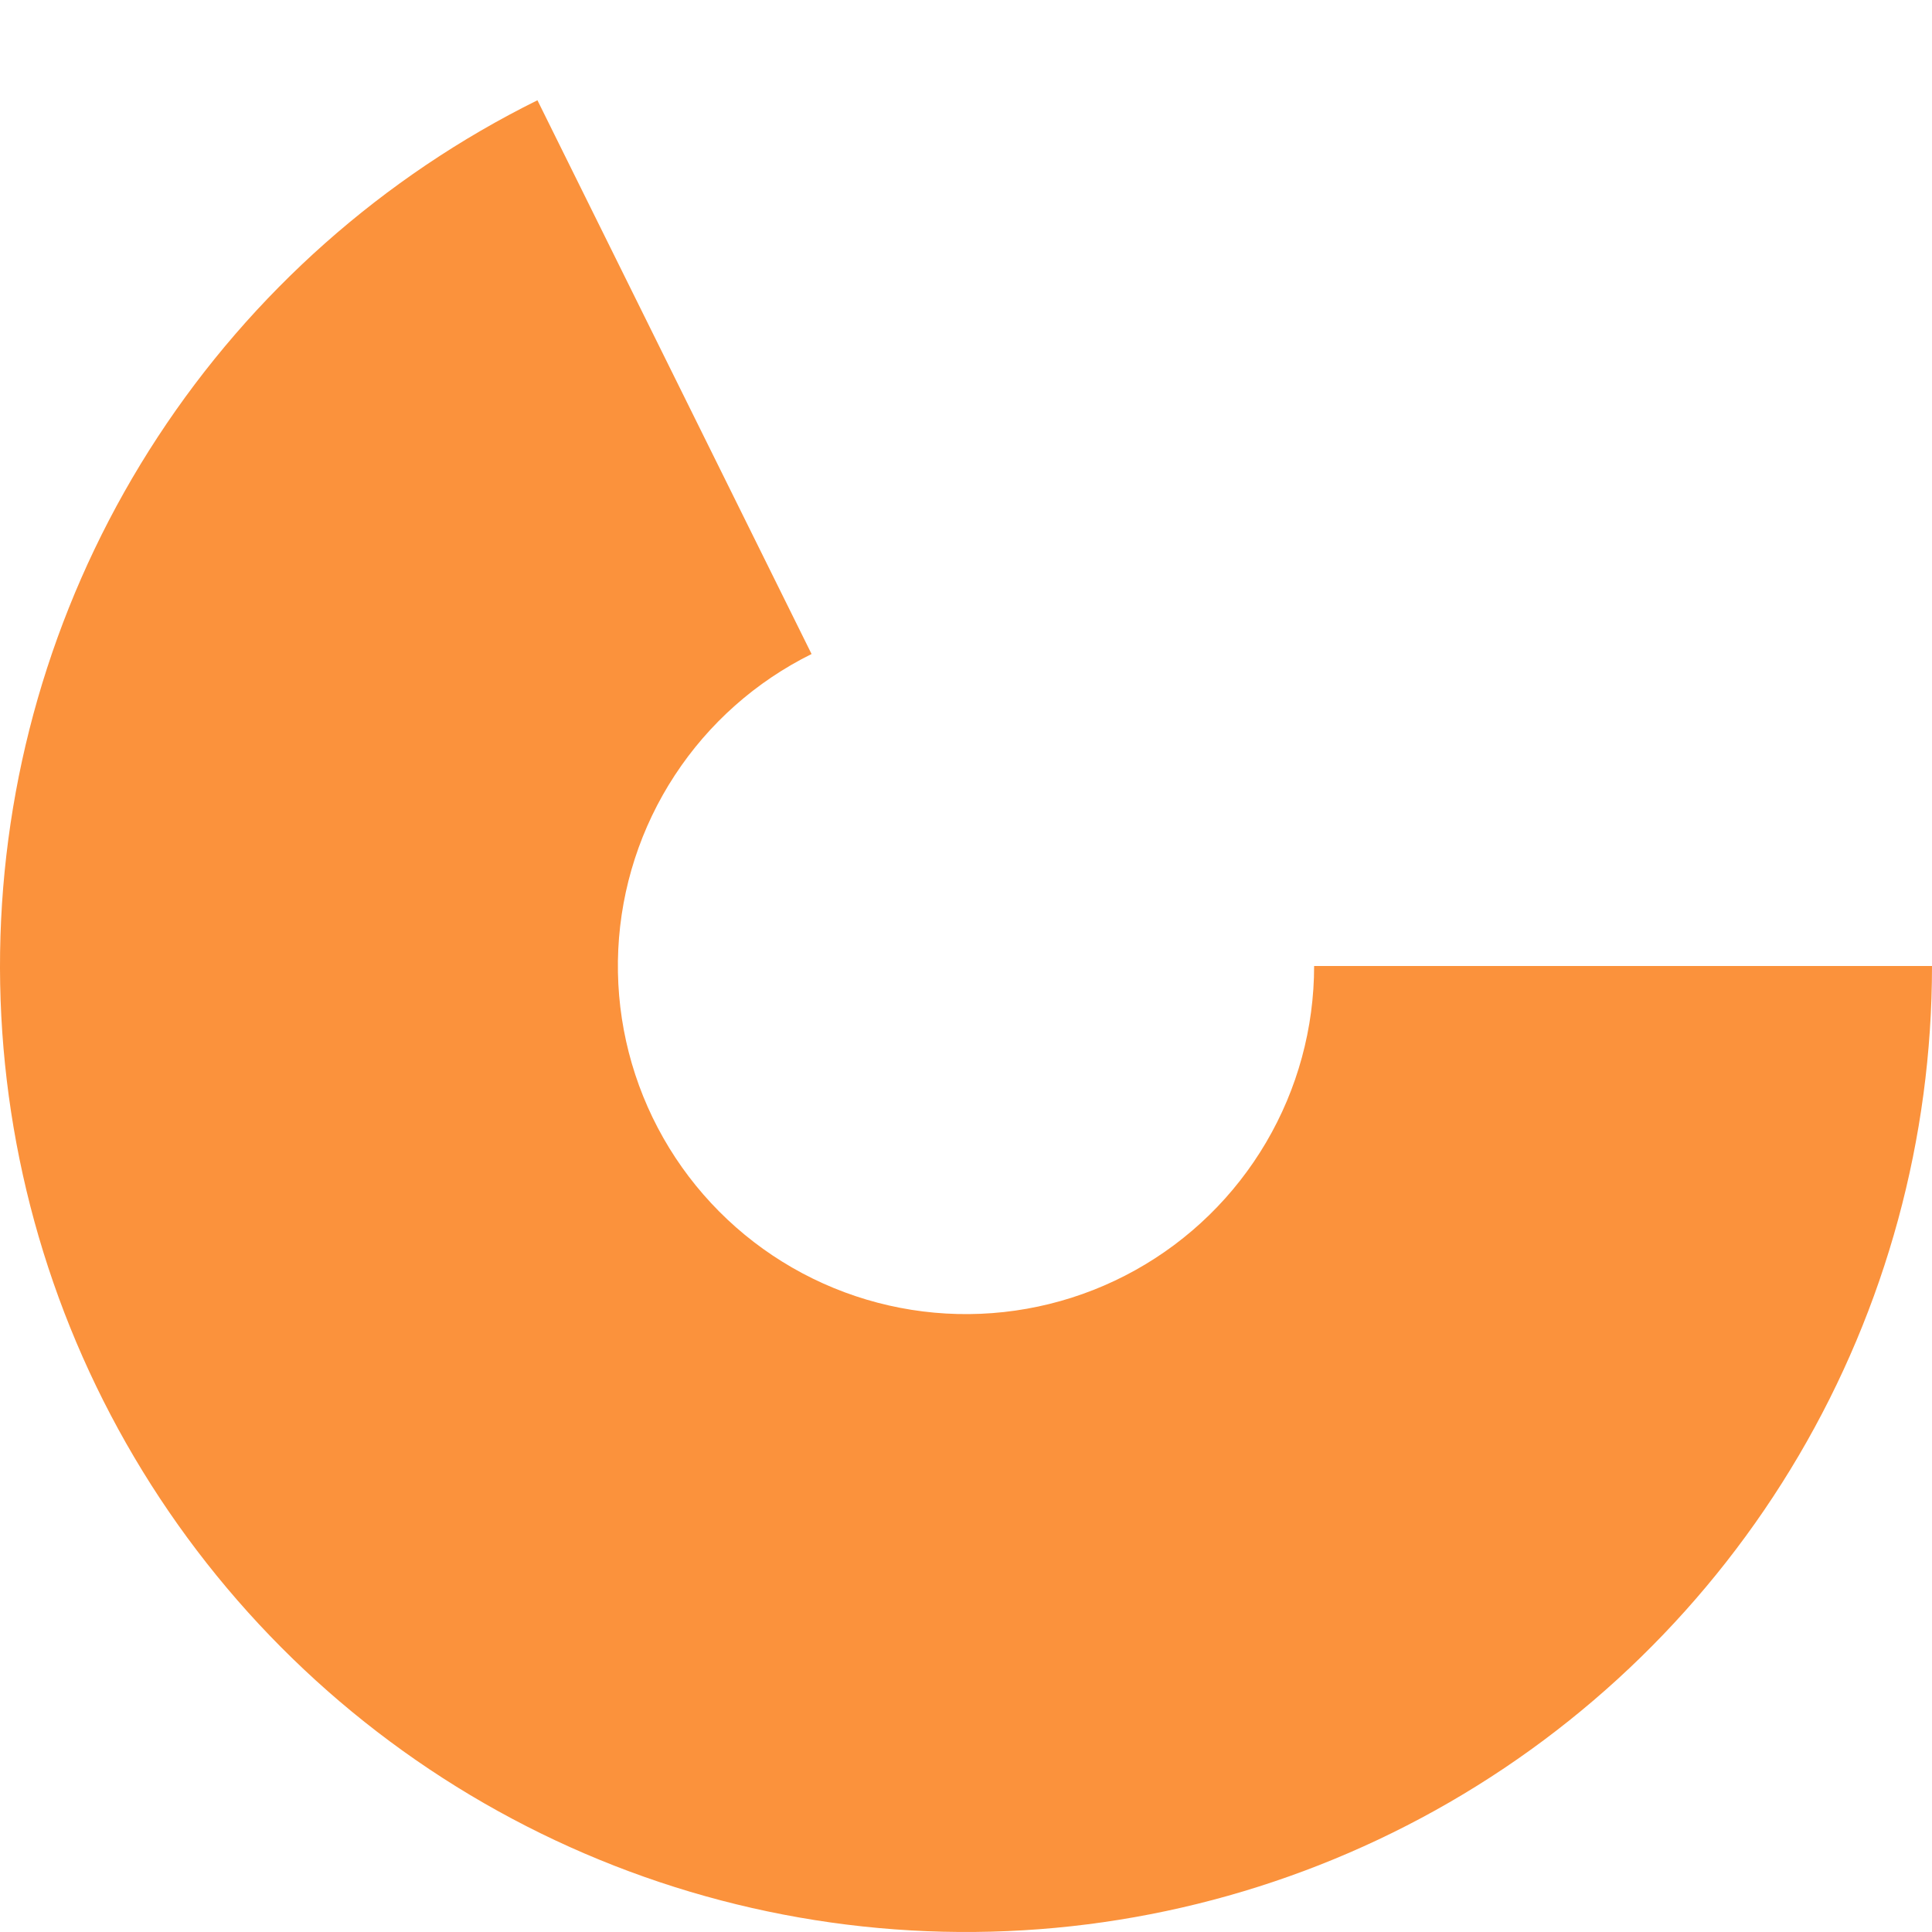
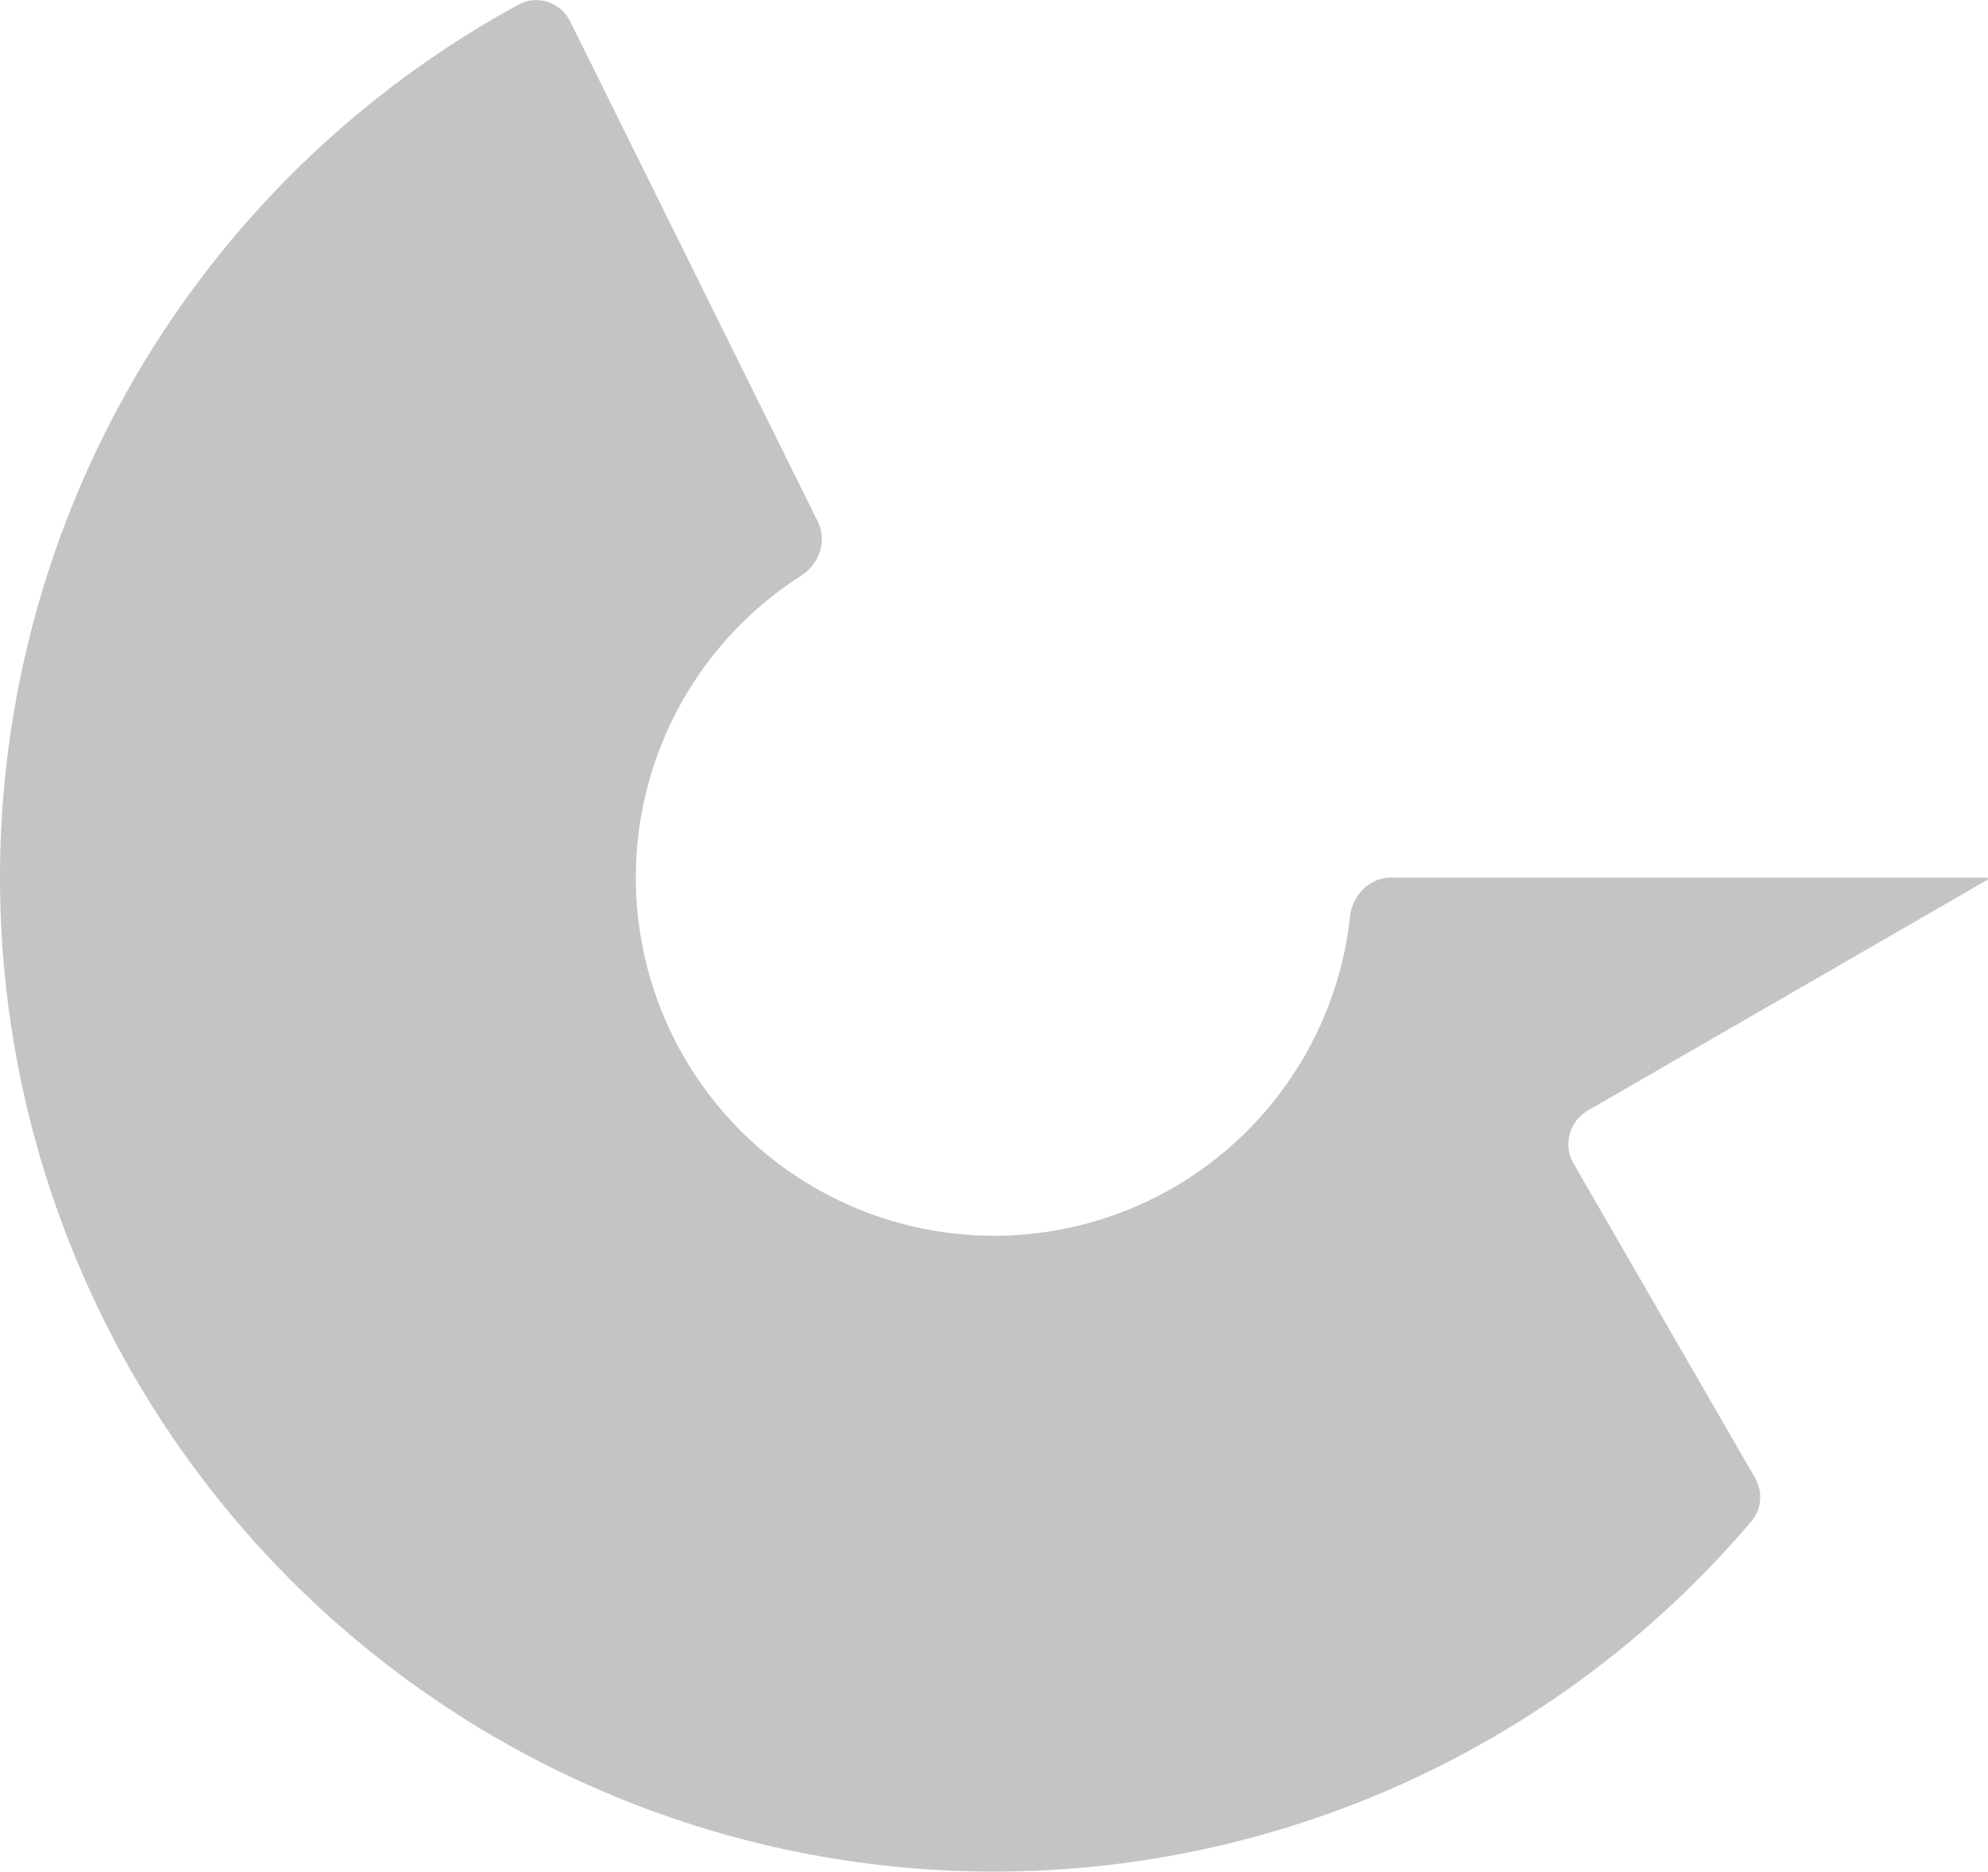
- <svg xmlns="http://www.w3.org/2000/svg" width="108" height="108" viewBox="0 0 108 108" fill="none">
-   <path d="M108 54C108 63.625 105.427 73.076 100.548 81.373C95.669 89.67 88.661 96.512 80.249 101.191C71.837 105.87 62.328 108.215 52.705 107.984C43.083 107.754 33.697 104.955 25.519 99.879C17.341 94.802 10.669 87.632 6.193 79.11C1.717 70.589 -0.399 61.026 0.062 51.411C0.523 41.797 3.546 32.481 8.818 24.427C14.089 16.374 21.417 9.875 30.043 5.605L45.367 36.56C42.258 38.099 39.617 40.441 37.718 43.343C35.818 46.245 34.729 49.602 34.562 53.067C34.396 56.532 35.159 59.978 36.772 63.049C38.385 66.12 40.789 68.704 43.736 70.533C46.683 72.363 50.066 73.371 53.533 73.454C57.001 73.537 60.428 72.692 63.459 71.006C66.491 69.32 69.016 66.854 70.774 63.864C72.533 60.874 73.46 57.469 73.46 54H108Z" fill="#FB923C" />
+ <svg xmlns="http://www.w3.org/2000/svg" width="256" height="241" viewBox="0 0 256 241" fill="none">
+   <path fill-rule="evenodd" clip-rule="evenodd" d="M255.922 113.291C255.97 113.263 256 113.212 256 113.156V113.156C256 113.07 255.93 113 255.844 113H179.127C176.366 113 174.155 115.245 173.856 117.99C173.152 124.464 171.082 130.736 167.762 136.382C163.594 143.469 157.607 149.314 150.422 153.311C143.237 157.307 135.114 159.311 126.894 159.114C118.674 158.917 110.657 156.526 103.671 152.19C96.686 147.853 90.987 141.728 87.163 134.449C83.34 127.17 81.532 119.001 81.926 110.789C82.32 102.576 84.902 94.618 89.405 87.739C92.992 82.258 97.694 77.621 103.184 74.117C105.511 72.632 106.543 69.655 105.318 67.18L73.432 2.767C72.207 0.292 69.202 -0.729 66.777 0.591C48.251 10.681 32.482 25.208 20.901 42.902C8.406 61.992 1.241 84.075 0.147 106.864C-0.947 129.654 4.071 152.321 14.68 172.52C25.29 192.719 41.105 209.715 60.489 221.749C79.874 233.783 102.122 240.416 124.931 240.963C147.74 241.51 170.281 235.951 190.22 224.86C203.681 217.372 215.627 207.547 225.526 195.902C226.863 194.329 227.029 192.084 225.997 190.296L202.634 149.83C201.253 147.439 202.073 144.381 204.464 143L255.922 113.291Z" fill="#C4C4C4" />
</svg>
